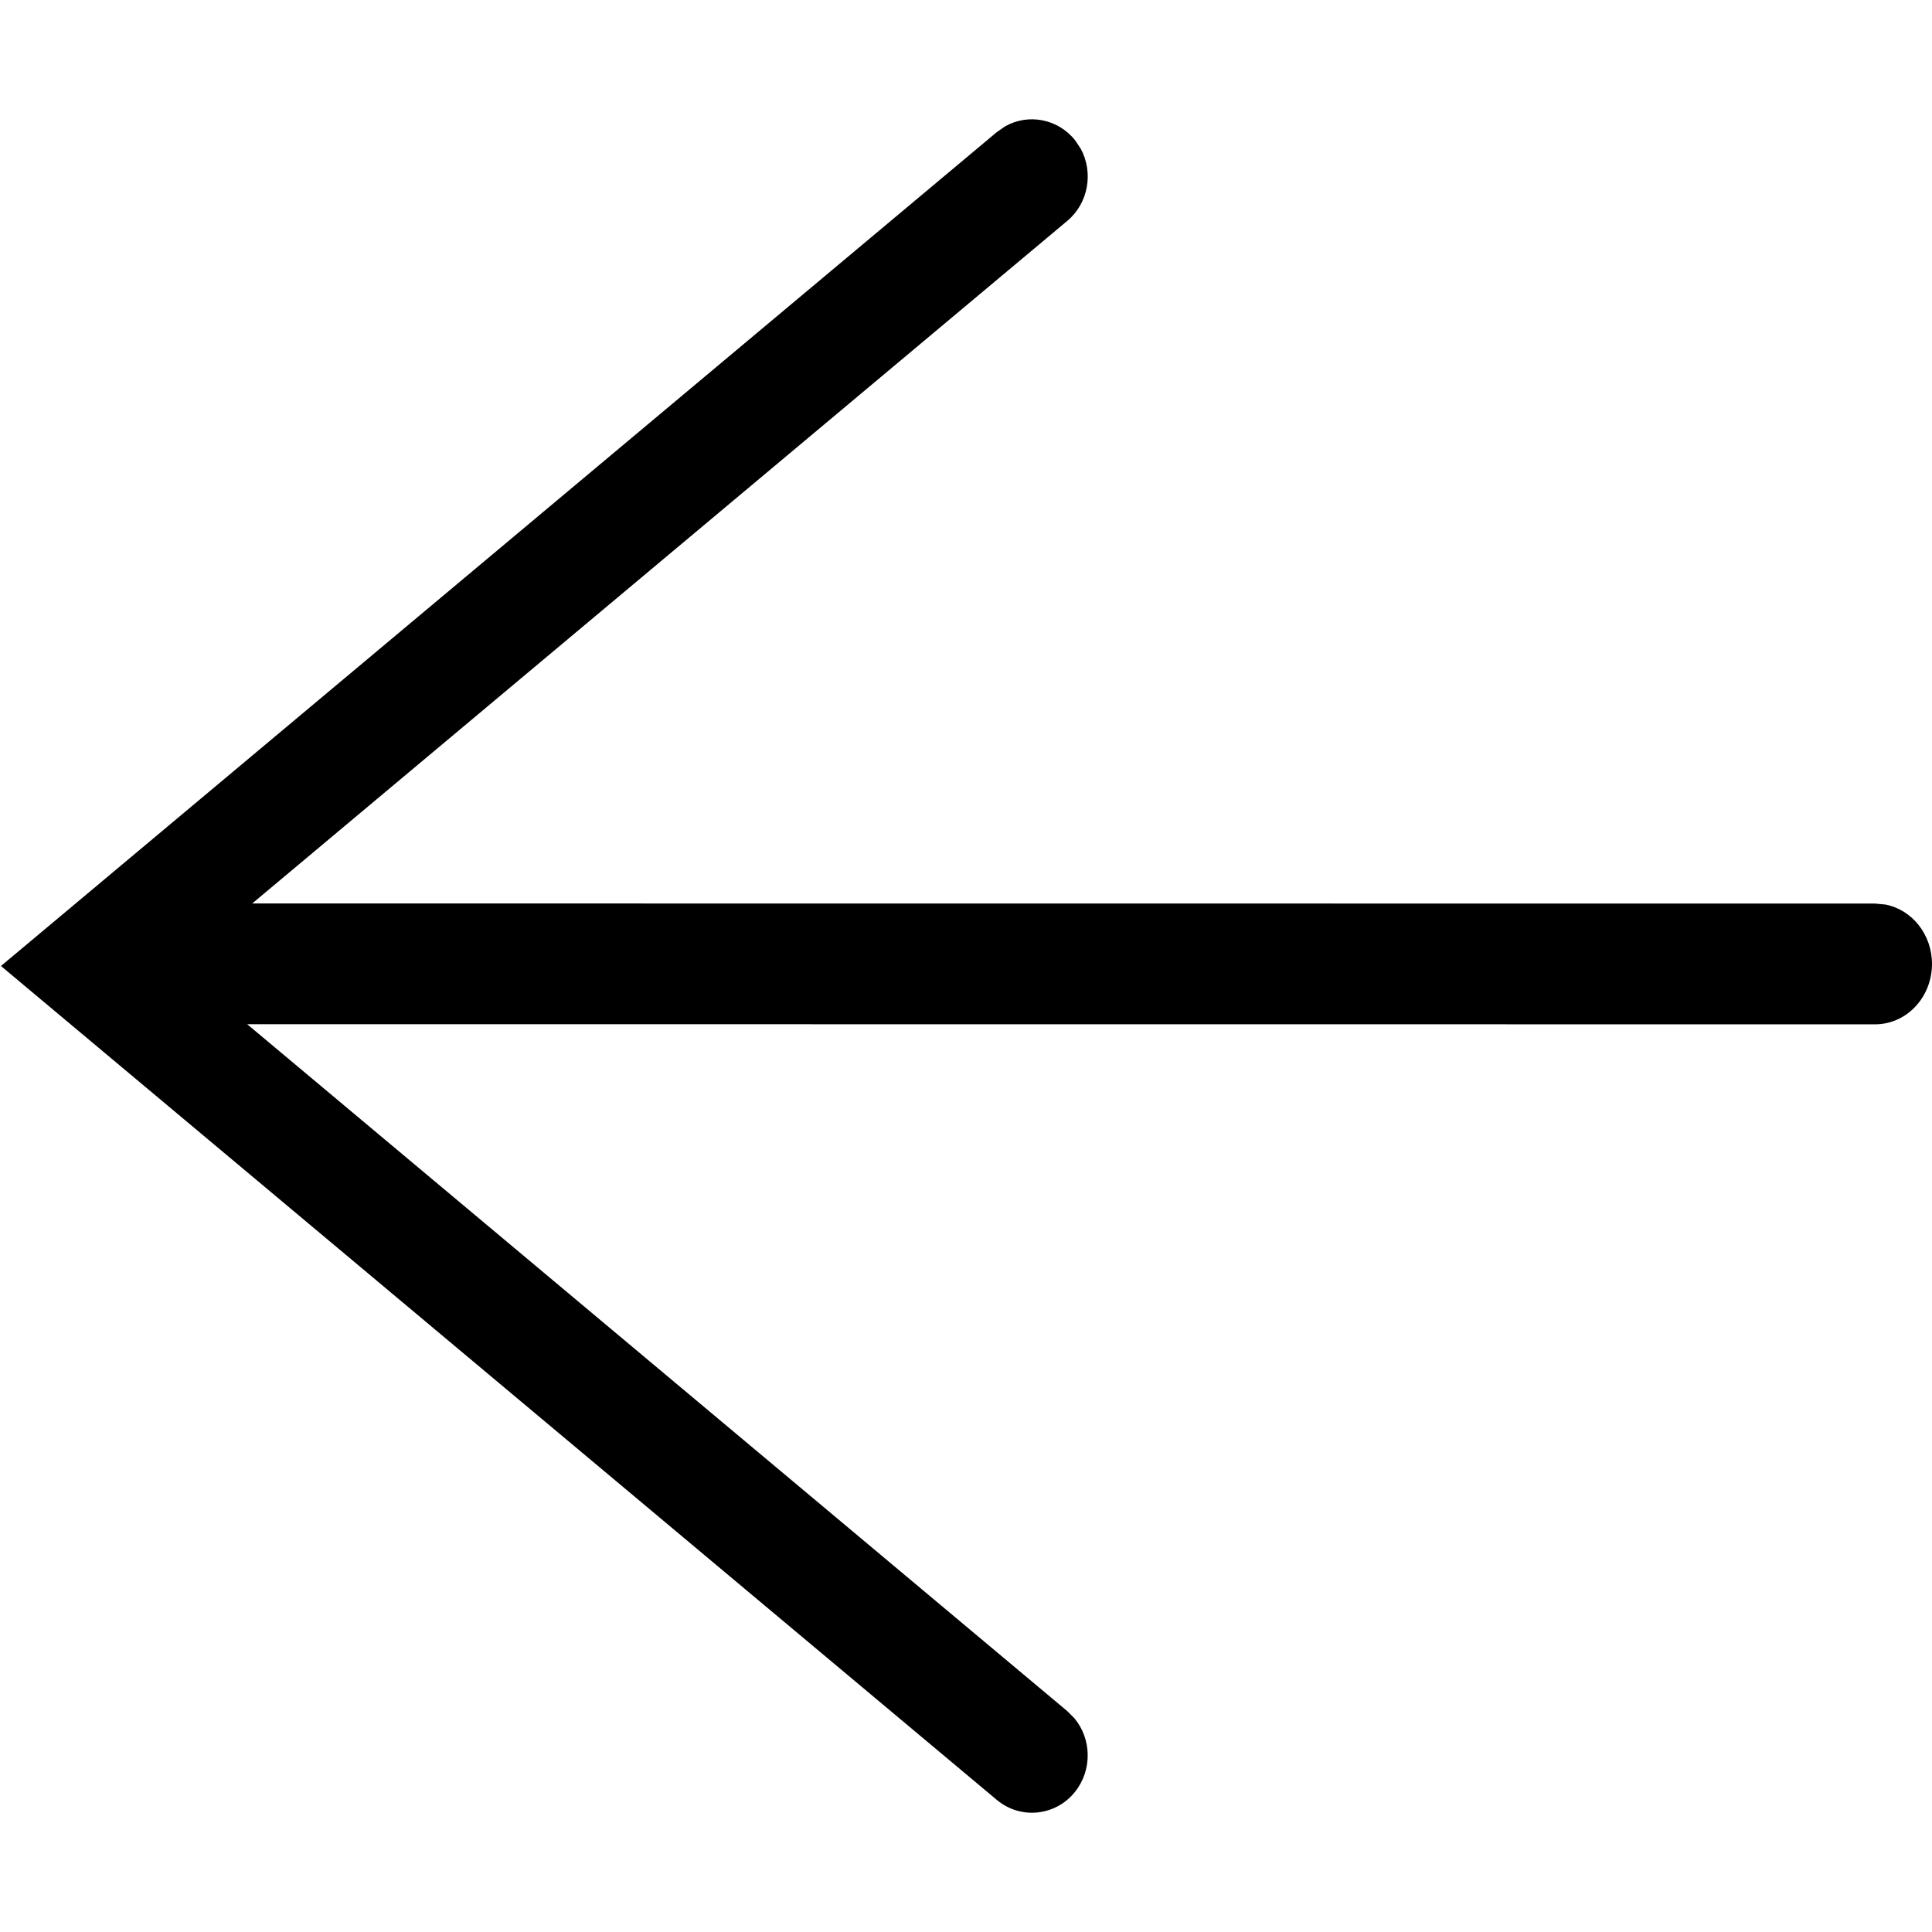
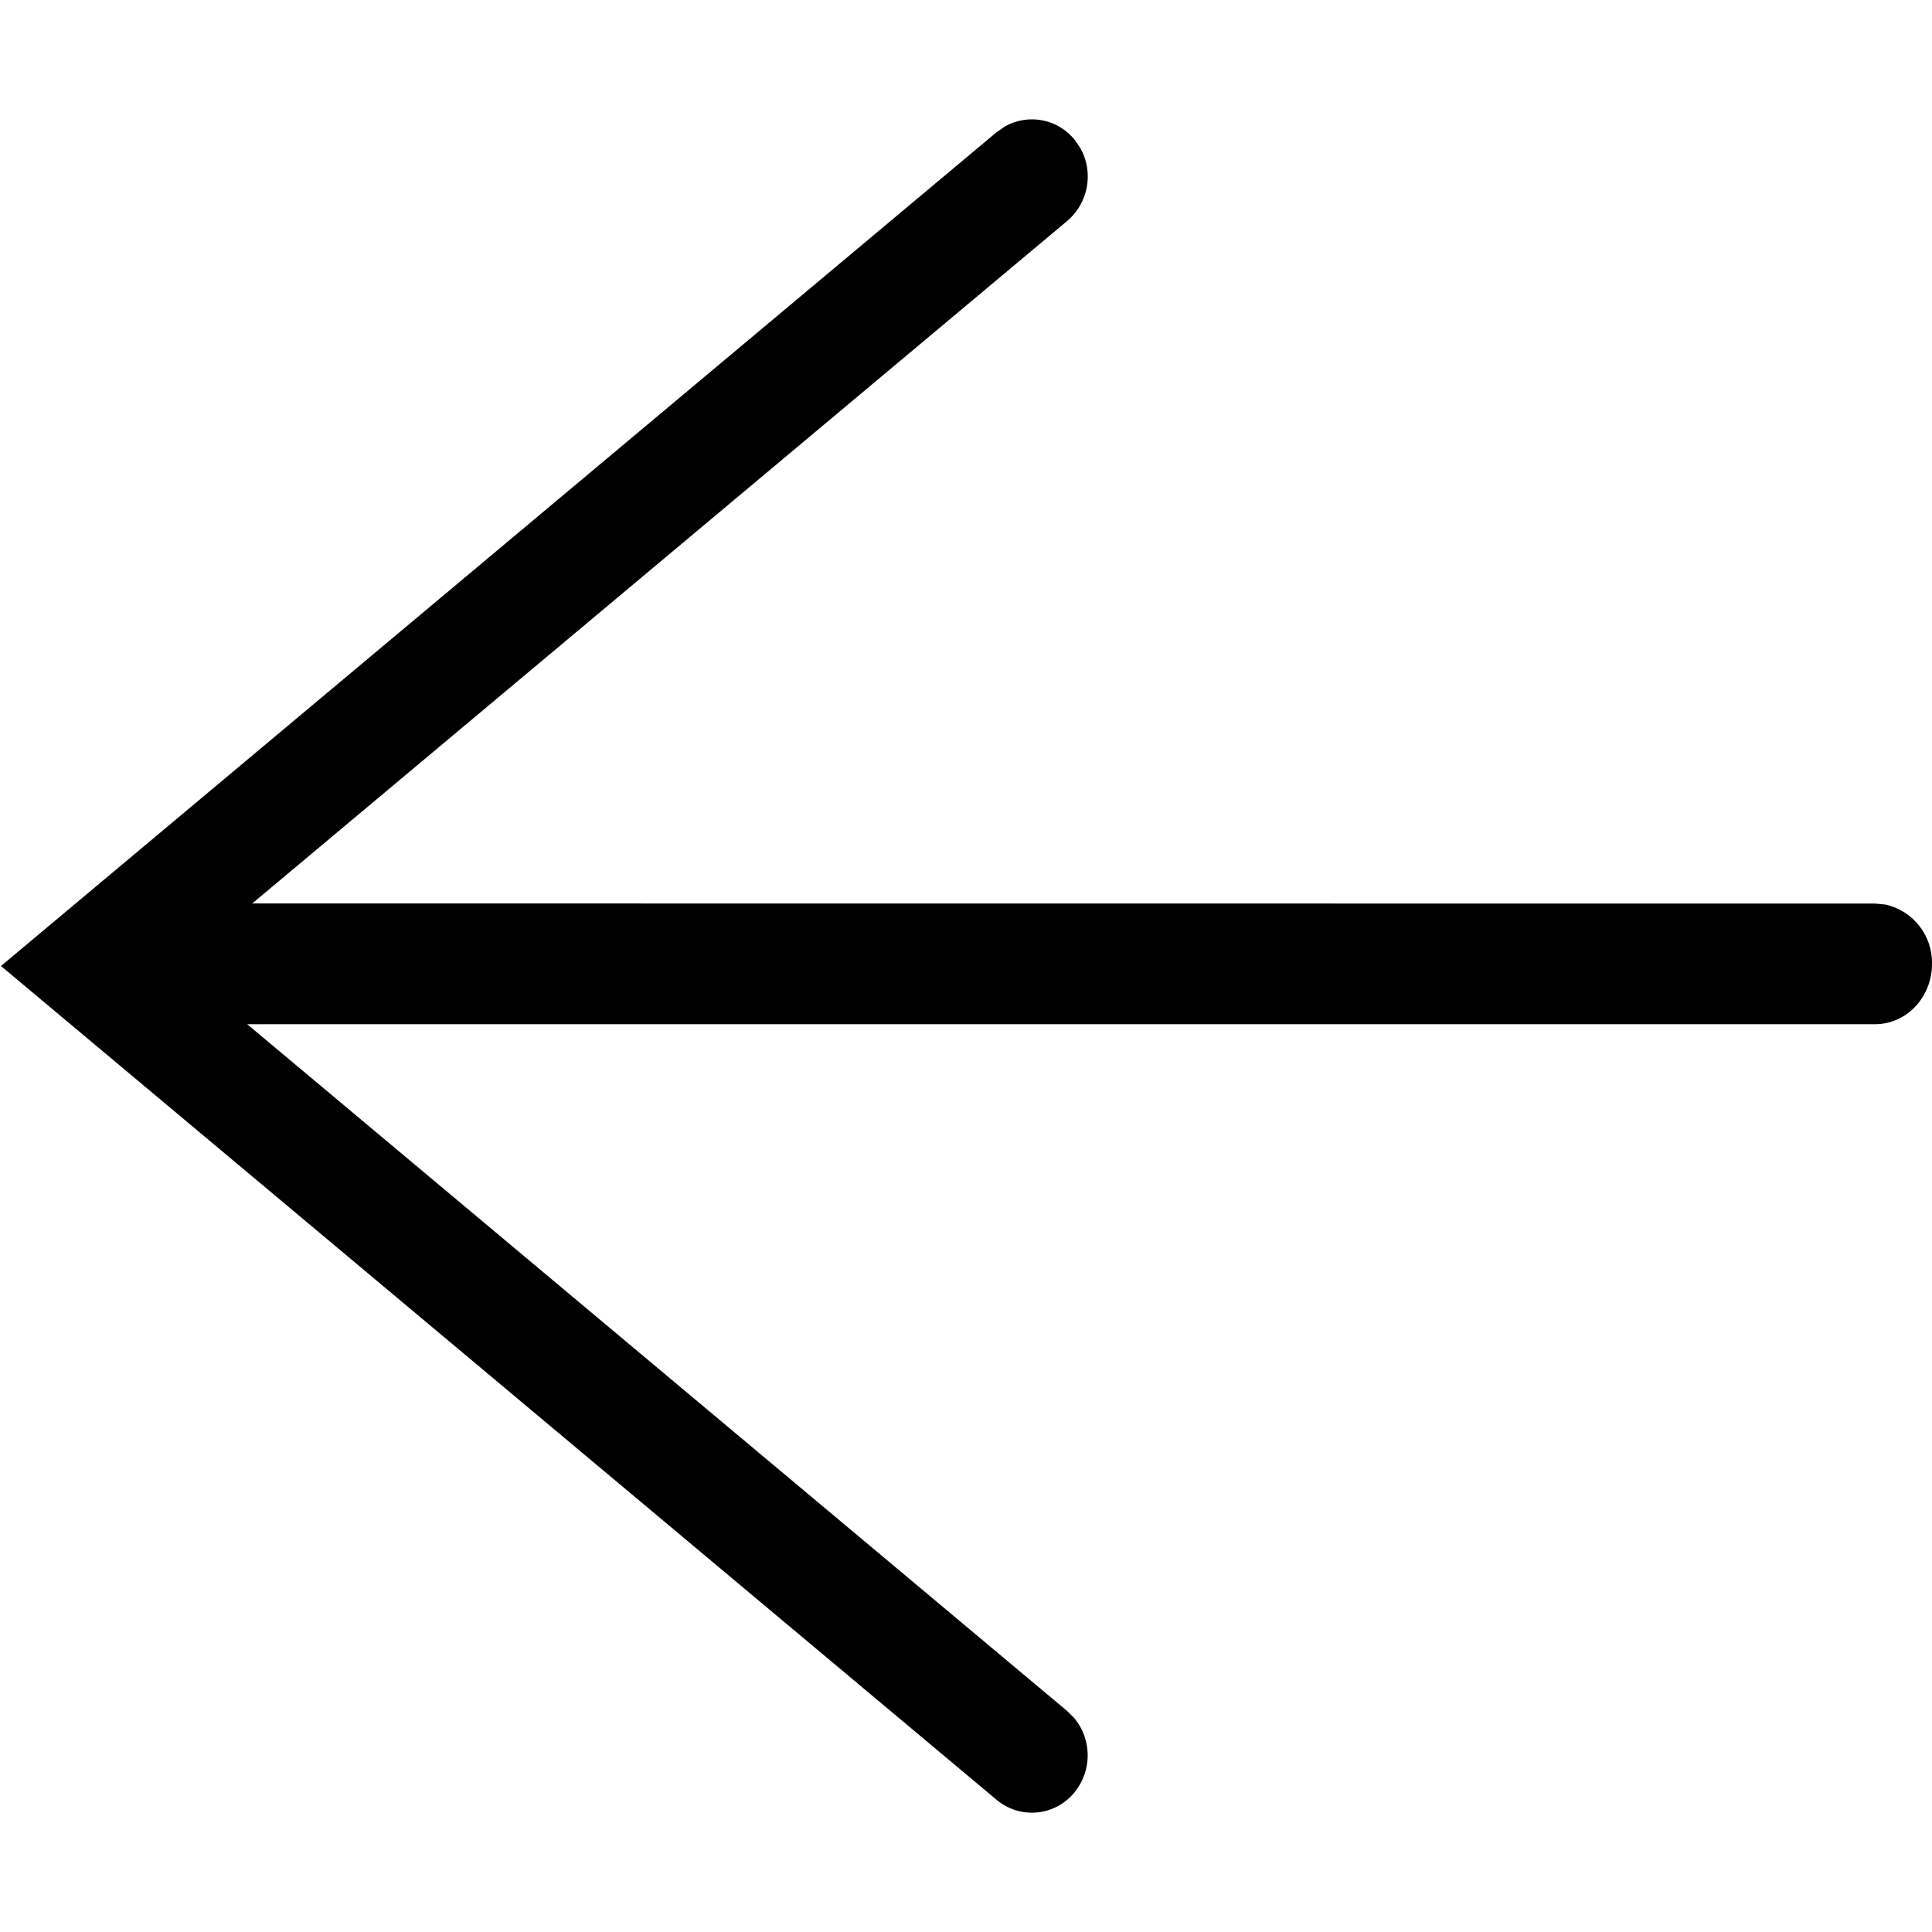
- <svg xmlns="http://www.w3.org/2000/svg" width="16px" height="16px" viewBox="0 0 16 16" version="1.1">
-   <g id="arrow-left" stroke="none" stroke-width="1" fill="none" fill-rule="evenodd">
-     <path d="M7.685,1.047 L7.754,1.095 L16,8 L7.754,14.905 C7.557,15.071 7.265,15.041 7.104,14.838 C6.961,14.657 6.968,14.401 7.11,14.23 L7.17,14.17 L13.961,8.482 L0.479,8.483 C0.219,8.483 0.008,8.259 0.008,7.983 C0.008,7.737 0.175,7.533 0.394,7.491 L0.479,7.483 L13.919,7.482 L7.17,1.83 C6.994,1.683 6.951,1.43 7.057,1.233 L7.104,1.162 C7.248,0.982 7.494,0.938 7.685,1.047 Z" id="Path" fill="#000000" fill-rule="nonzero" transform="translate(8.003959, 8) scale(-1, 1) translate(-8.003959, -8) " />
-   </g>
+ <svg xmlns="http://www.w3.org/2000/svg" viewBox="0 0 16 16">
+   <path d="M8.323 1.047l-.07.048L.008 8l8.245 6.905a.454.454 0 00.65-.067.484.484 0 00-.005-.608l-.06-.06-6.791-5.688h13.482c.26 0 .471-.223.471-.5a.493.493 0 00-.386-.491l-.085-.008-13.44-.001L8.838 1.83a.483.483 0 00.113-.597l-.047-.07a.454.454 0 00-.581-.116z" fill="#000" fill-rule="nonzero" />
</svg>
